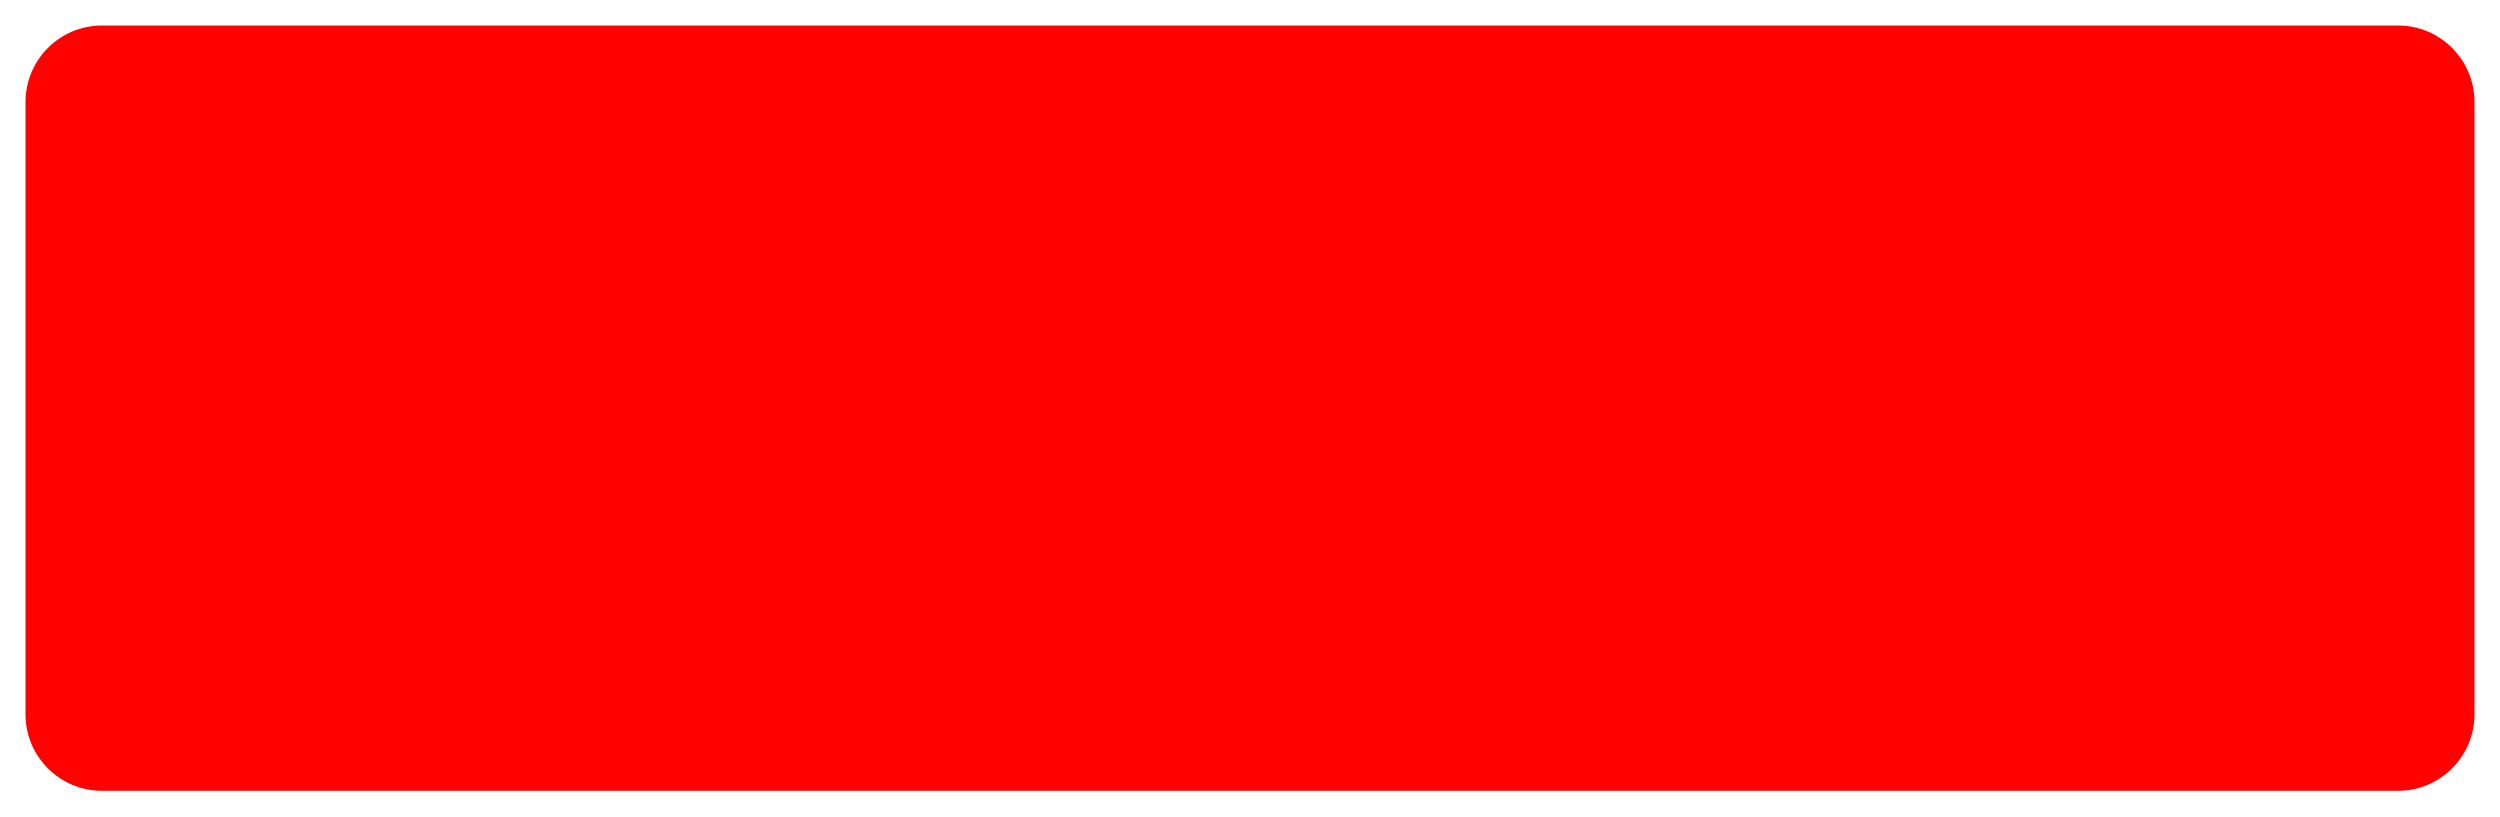
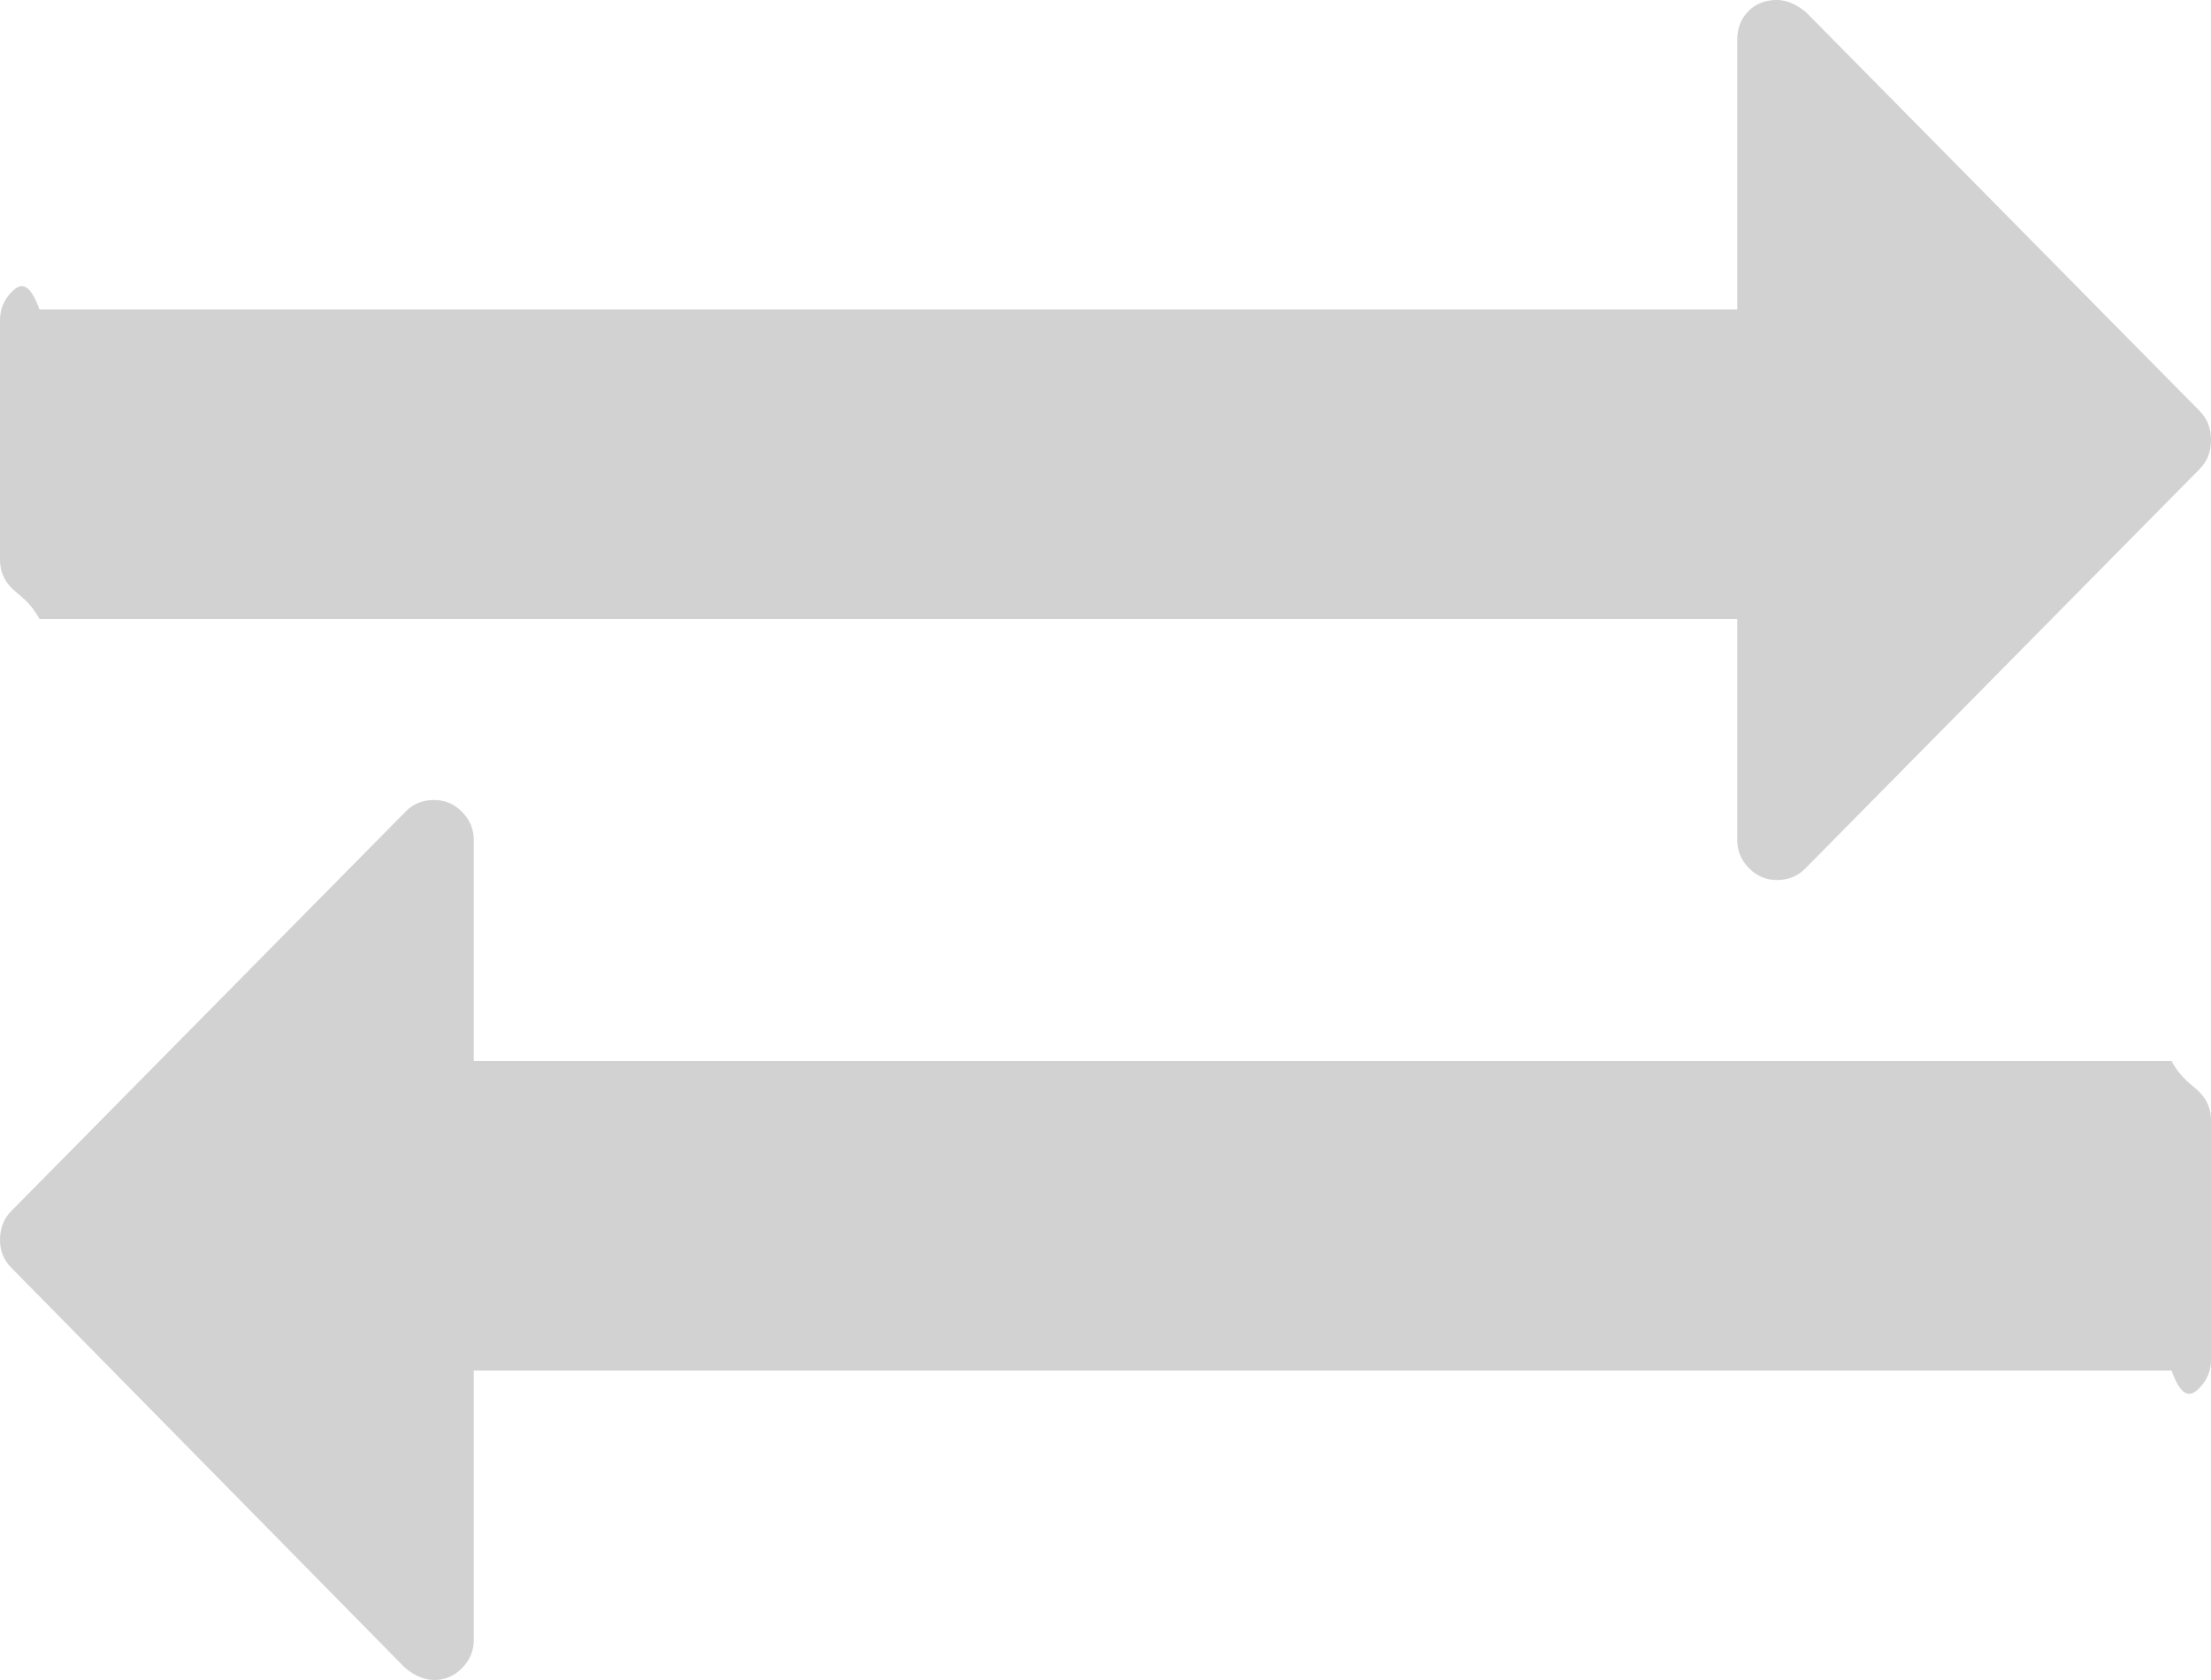
- <svg xmlns="http://www.w3.org/2000/svg" version="1.1" width="98px" height="32px">
-   <g transform="matrix(1 0 0 1 -1313 -524 )">
-     <path d="M 1314 528  A 3 3 0 0 1 1317 525 L 1407 525  A 3 3 0 0 1 1410 528 L 1410 552  A 3 3 0 0 1 1407 555 L 1317 555  A 3 3 0 0 1 1314 552 L 1314 528  Z " fill-rule="nonzero" fill="#ff0000" stroke="none" fill-opacity="0.996" />
+ <svg xmlns="http://www.w3.org/2000/svg" version="1.1" width="50px" height="38px">
+   <g transform="matrix(1 0 0 1 -882 -539 )">
+     <path d="M 49.735 24.697  C 49.912 24.876  50 25.088  50 25.333  L 50 30.762  C 50 31.007  49.912 31.219  49.735 31.398  C 49.558 31.577  49.349 31.667  49.107 31  L 10.714 31  L 10.714 37.095  C 10.714 37.34  10.626 37.552  10.449 37.731  C 10.273 37.91  10.063 38  9.821 38  C 9.598 38  9.375 37.906  9.152 37.717  L 0.251 28.67  C 0.084 28.5  0 28.293  0 28.048  C 0 27.784  0.084 27.567  0.251 27.397  L 9.18 18.35  C 9.347 18.18  9.561 18.095  9.821 18.095  C 10.063 18.095  10.273 18.185  10.449 18.364  C 10.626 18.543  10.714 18.755  10.714 19  L 10.714 24  L 49.107 24  C 49.349 24.429  49.558 24.518  49.735 24.697  Z M 49.749 9.302  C 49.916 9.472  50 9.688  50 9.952  C 50 10.216  49.916 10.433  49.749 10.603  L 40.82 19.65  C 40.653 19.82  40.439 19.905  40.179 19.905  C 39.937 19.905  39.727 19.815  39.551 19.636  C 39.374 19.457  39.286 19.245  39.286 19  L 39.286 14  L 0.893 14  C 0.651 13.571  0.442 13.482  0.265 13.303  C 0.088 13.124  0 12.912  0 12.667  L 0 7.238  C 0 6.993  0.088 6.781  0.265 6.602  C 0.442 6.423  0.651 6.333  0.893 7  L 39.286 7  L 39.286 0.905  C 39.286 0.641  39.369 0.424  39.537 0.254  C 39.704 0.085  39.918 0  40.179 0  C 40.402 0  40.625 0.094  40.848 0.283  L 49.749 9.302  Z " fill-rule="nonzero" fill="#d2d2d2" stroke="none" transform="matrix(1 0 0 1 882 539 )" />
  </g>
</svg>
